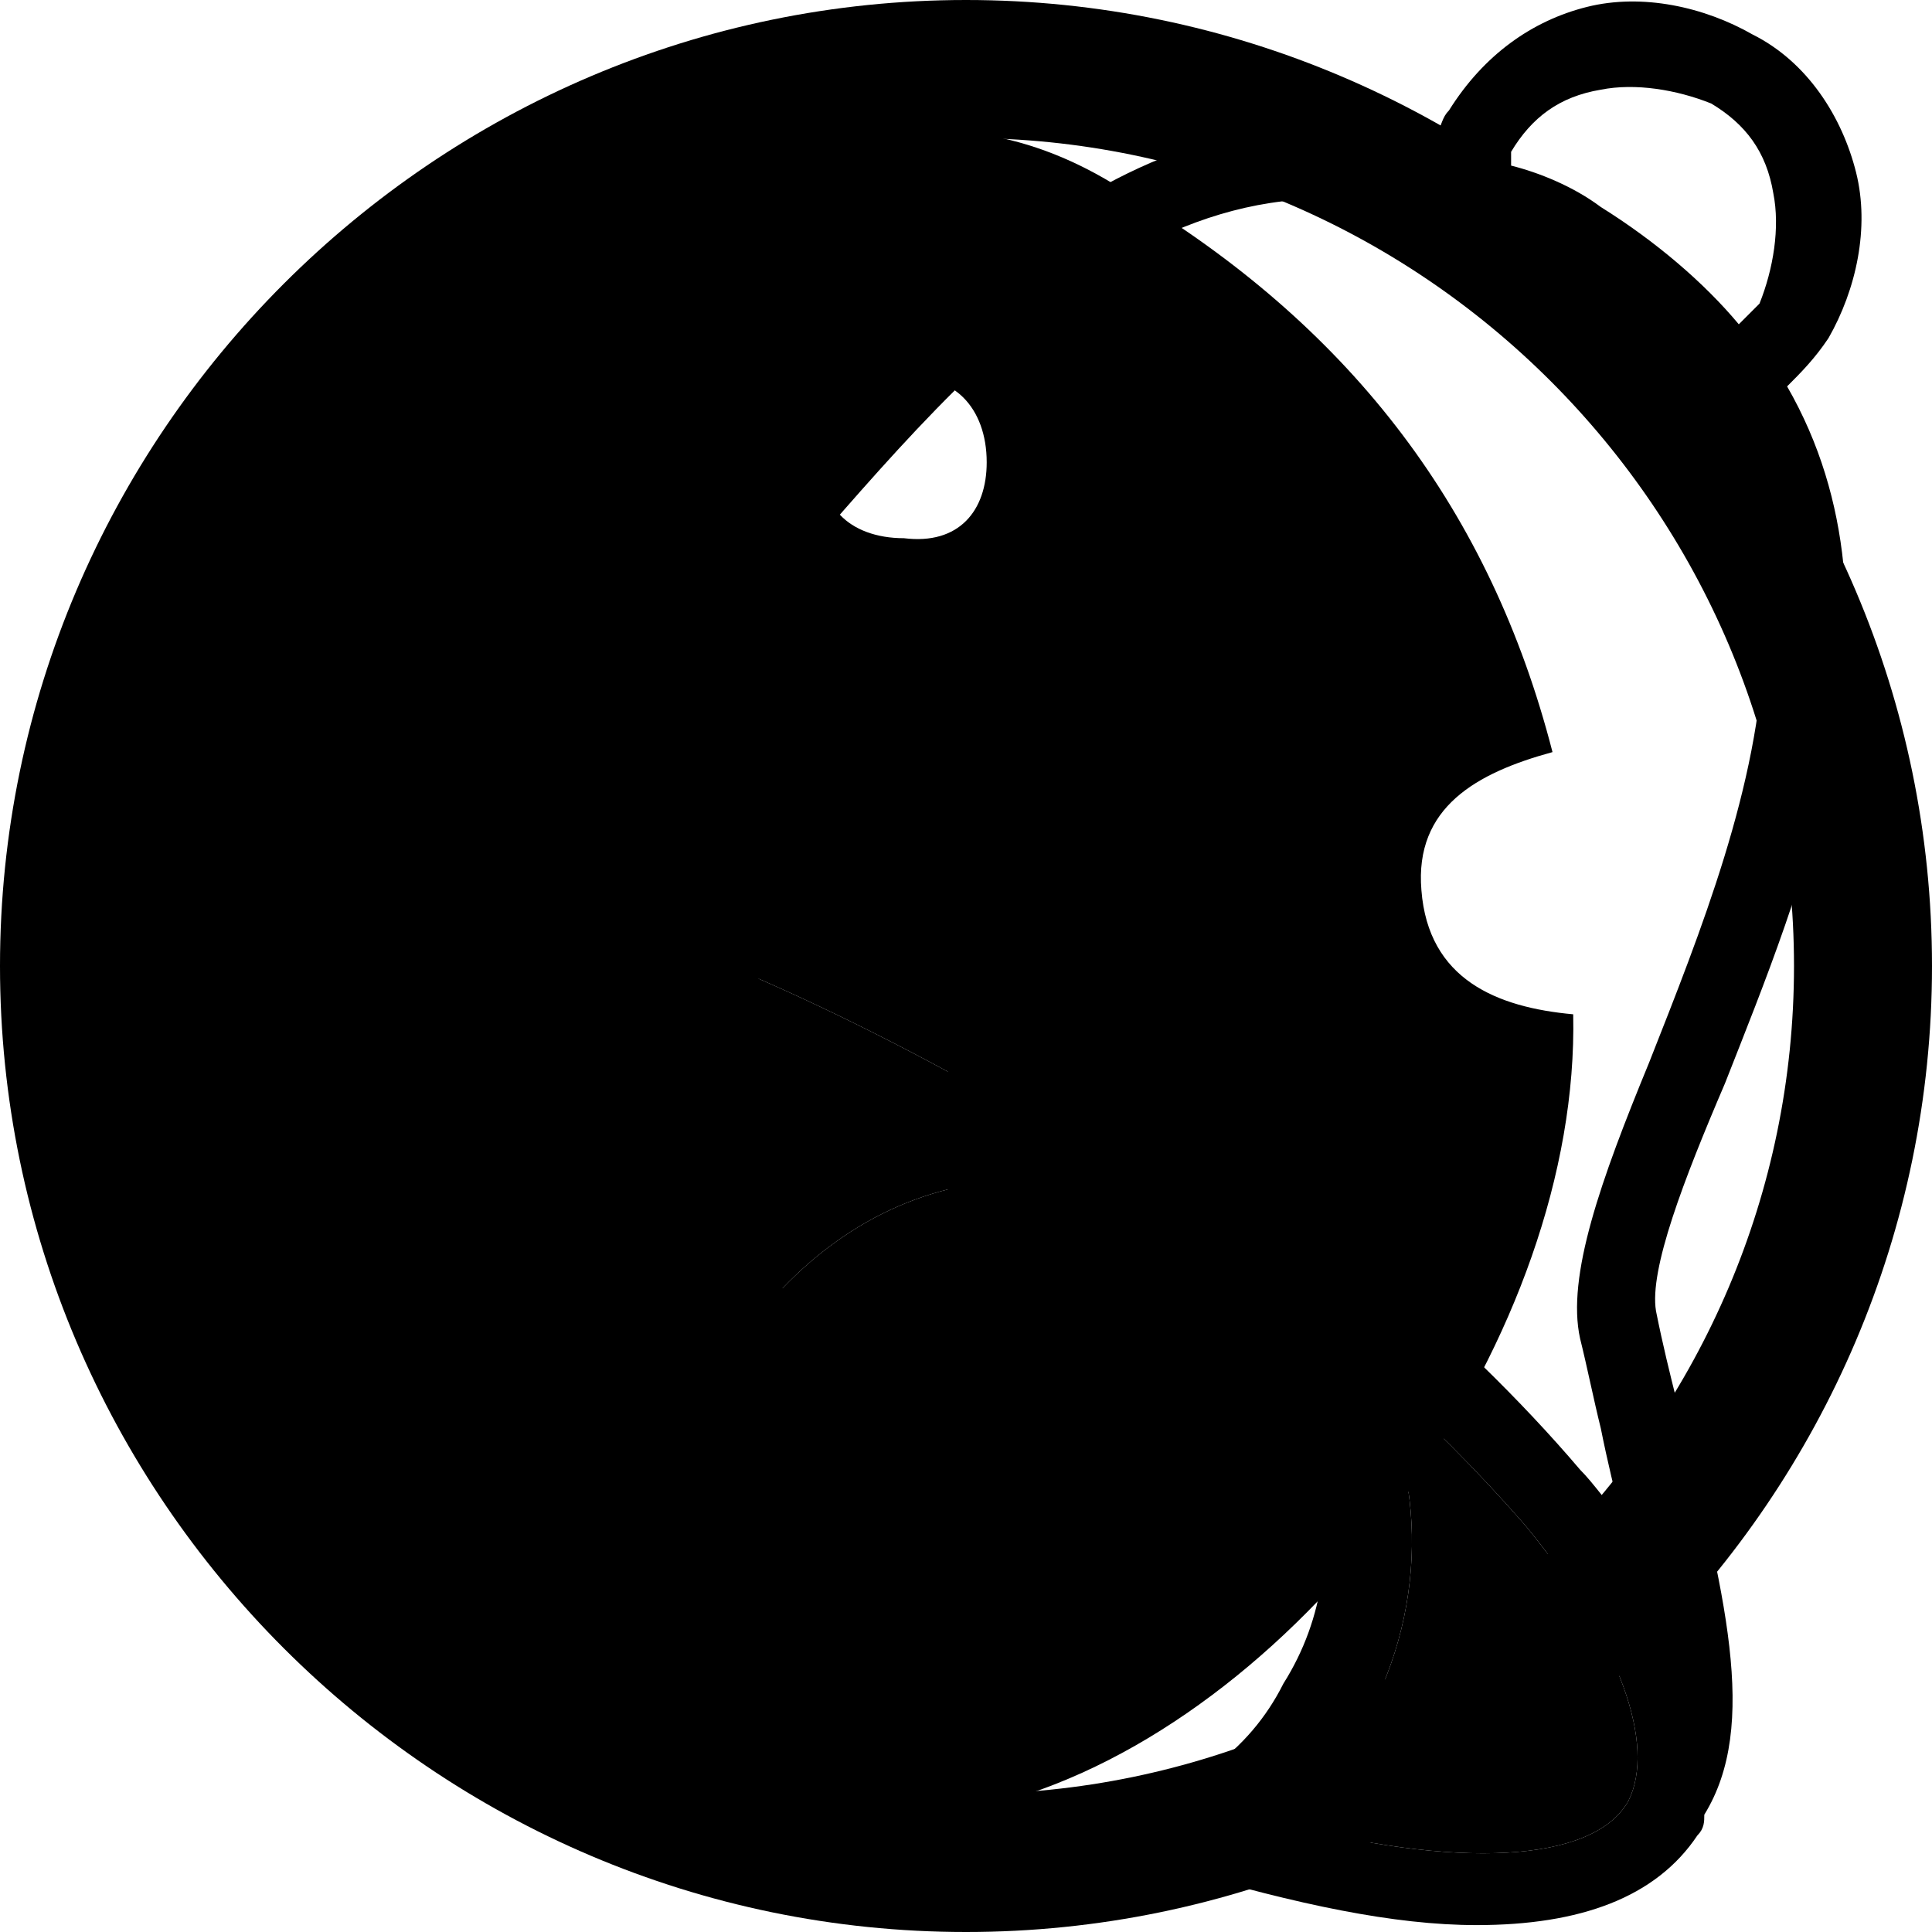
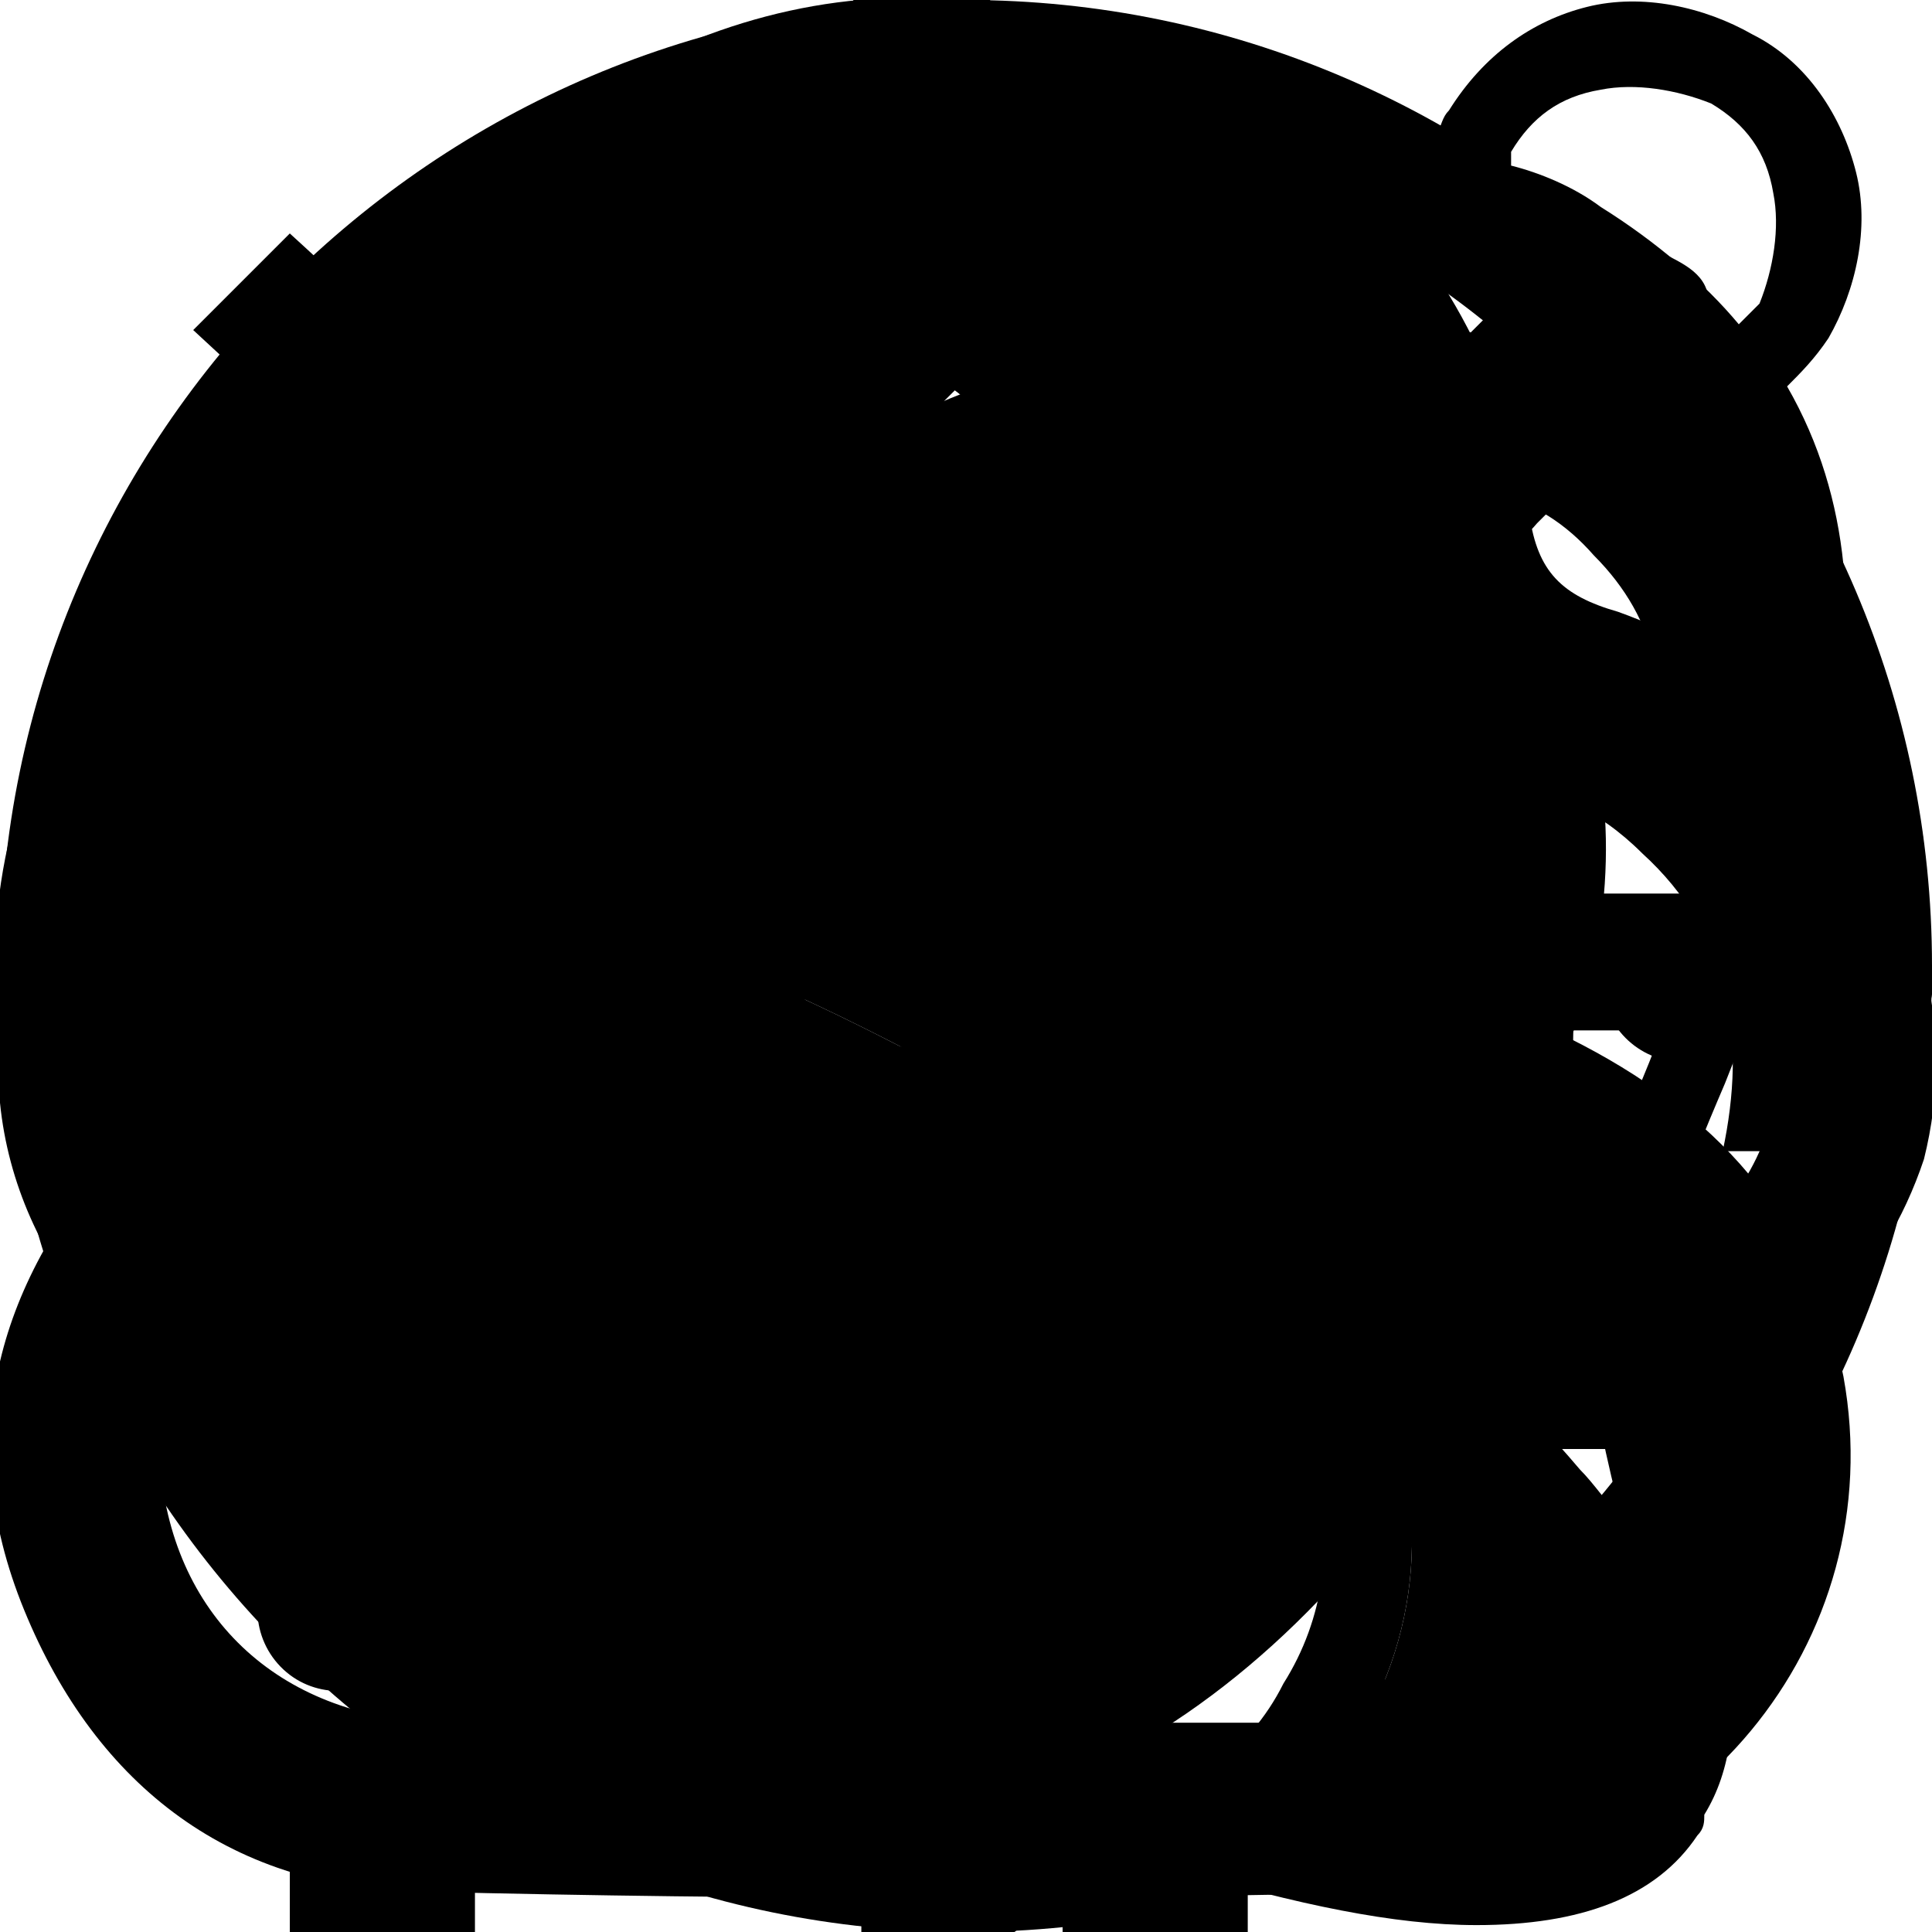
<svg xmlns="http://www.w3.org/2000/svg">
  <svg id="weather" data-name="weather" viewBox="0 0 28 28">
    <path d="M22.5,10.9c-1.1,0.3-2,0.8-1.9,2c0.1,1.3,1.1,1.7,2.2,1.8c0.1,4.6-3.7,9.9-7.9,11.3c-1.9,0.6-3.8-0.1-5.5-0.8       C4.1,23,1.3,17.8,2.1,12.1C2.8,7,7.1,2.9,12.3,2c1.6-0.3,2.9,0,4.2,0.9C19.6,4.8,21.6,7.4,22.5,10.9z M13.9,16.4       c0-1.3-1-2.3-2.3-2.3c-1.2,0-2.3,1-2.3,2.2c0,1.3,0.9,2.3,2.3,2.4C12.8,18.7,13.9,17.7,13.9,16.4z M14.3,6.7c0-0.8-0.5-1.3-1.2-1.2       c-0.5,0.1-1,0.6-1.1,1.1c-0.2,0.7,0.3,1.2,1.1,1.2C13.9,7.9,14.3,7.4,14.3,6.7z" />
    <path d="M14,28C6.3,28,0,21.7,0,14S6.3,0,14,0s14,6.3,14,14S21.7,28,14,28z M14,2C7.4,2,2,7.4,2,14s5.4,12,12,12s12-5.4,12-12       S20.6,2,14,2z" />
  </svg>
  <svg id="notification" data-name="notification" viewBox="0 0 26 28">
    <path d="M24.9,5.6c0.2-0.2,0.4-0.4,0.6-0.7c0.4-0.7,0.6-1.6,0.4-2.4c-0.2-0.8-0.7-1.6-1.5-2c-0.7-0.4-1.6-0.6-2.4-0.4       c-0.8,0.2-1.5,0.7-2,1.5c-0.1,0.1-0.1,0.2-0.2,0.4c-4.4-1.1-7.6,2.7-9.9,5.4c-1,1.2-1.9,2.2-2.5,2.4C6.9,9.8,6.5,9.9,6.1,10       c-2.8,0.7-4.7,1.1-5.5,2.4l0,0c-0.1,0.1-0.1,0.2-0.2,0.2c-0.8,1.3-0.2,3.2,1.6,5.4c1.6,2,4.1,4.1,7.1,5.8c0.4,1.2,1.2,2.2,2.3,2.9       c0.8,0.5,1.8,0.8,2.7,0.8c0.4,0,0.9,0,1.3-0.2c0.3-0.1,0.5-0.1,0.7-0.2c1.7,0.5,3.1,0.8,4.3,0.8c1.5,0,2.6-0.4,3.2-1.3       c0.1-0.1,0.1-0.2,0.1-0.3l0,0c0.8-1.3,0.3-3.2-0.4-6c-0.1-0.4-0.2-0.8-0.3-1.3c-0.1-0.6,0.4-1.9,1-3.3C25.1,12.9,26.8,8.9,24.9,5.6z       M20.9,2.2c0.3-0.5,0.7-0.8,1.3-0.9c0.5-0.1,1.1,0,1.6,0.2c0.5,0.3,0.8,0.7,0.9,1.3c0.1,0.5,0,1.1-0.2,1.6c-0.1,0.1-0.2,0.2-0.3,0.3       c-0.5-0.6-1.2-1.2-2-1.7c-0.4-0.3-0.9-0.5-1.3-0.6C20.9,2.3,20.9,2.2,20.9,2.2z M8.9,22.4C6.4,20.8,4.4,19,3,17.3       c-1.4-1.7-2-3.2-1.5-4c0.5-0.8,2.1-1,4.3-0.5c2.5,0.5,5.4,1.8,8.3,3.5c0.5,0.3,0.9,0.6,1.3,0.9c-0.8-0.2-1.7-0.2-2.5,0       c-1.4,0.3-2.5,1.2-3.3,2.4C9.1,20.4,8.9,21.4,8.9,22.4z M15.1,26.3c-1.1,0.3-2.2,0.1-3.1-0.5c-1.9-1.2-2.6-3.7-1.4-5.6       c0.6-0.9,1.5-1.6,2.5-1.9c0.3-0.1,0.7-0.1,1-0.1c0.7,0,1.5,0.2,2.1,0.6c1.9,1.2,2.6,3.7,1.4,5.6C17.1,25.4,16.2,26,15.1,26.3z       M22.6,26.1c-0.5,0.9-2.5,1-5.1,0.3c0.5-0.4,0.8-0.8,1.2-1.3c1-1.7,1-3.7,0.1-5.3c0.9,0.8,1.6,1.5,2.3,2.3       C22.5,23.8,23,25.3,22.6,26.1z M22.9,15.4c-0.7,1.7-1.2,3.1-1,4c0.1,0.4,0.2,0.9,0.3,1.3c0.1,0.5,0.2,0.9,0.3,1.3       c-0.2-0.2-0.4-0.5-0.6-0.7c-1.7-2-4.3-4.2-7.3-6c-3-1.8-6.1-3.1-8.7-3.7c-0.3-0.1-0.6-0.1-0.9-0.2c0.4-0.1,0.9-0.2,1.3-0.3       c0.4-0.1,0.8-0.2,1.3-0.3c1-0.2,1.9-1.4,3.1-2.8c2.7-3.1,6-7,10.8-4.1C26.3,6.9,24.4,11.6,22.9,15.4z" />
    <path d="M22.6,26.1c-0.5,0.9-2.5,1-5.1,0.3c0.5-0.4,0.8-0.8,1.2-1.3c1-1.7,1-3.7,0.1-5.3c0.9,0.8,1.6,1.5,2.3,2.3       C22.5,23.8,23,25.3,22.6,26.1z" />
    <path d="M15.4,17.2c-0.8-0.2-1.7-0.2-2.5,0c-1.4,0.3-2.5,1.2-3.3,2.4c-0.5,0.9-0.8,1.8-0.8,2.8C6.4,20.8,4.4,19,3,17.3       c-1.4-1.7-2-3.2-1.5-4c0.5-0.8,2.1-1,4.3-0.5c2.5,0.5,5.4,1.8,8.3,3.5C14.5,16.6,14.9,16.9,15.4,17.2z" />
  </svg>
+   <svg id="sunny" data-name="sunny" viewBox="0 0 24 24">
+     <path d="M 11.875 0.188 C 11.371 0.25 10.996 0.68 11 1.188 L 11 3.188 C 10.996 3.547 11.184 3.883 11.496 4.066 C 11.809 4.246 12.191 4.246 12.504 4.066 C 12.816 3.883 13.004 3.547 13 3.188 L 13 1.188 C 13.004 0.898 12.879 0.625 12.664 0.434 C 12.449 0.242 12.16 0.152 11.875 0.188 Z M 4 3.375 C 3.625 3.441 3.324 3.715 3.219 4.078 C 3.113 4.445 3.223 4.836 3.5 5.094 L 4.906 6.5 C 5.148 6.797 5.535 6.934 5.91 6.848 C 6.281 6.762 6.574 6.469 6.66 6.098 C 6.746 5.723 6.609 5.336 6.312 5.094 L 4.906 3.688 C 4.719 3.488 4.461 3.379 4.188 3.375 C 4.156 3.375 4.125 3.375 4.094 3.375 C 4.062 3.375 4.031 3.375 4 3.375 Z M 19.688 3.375 C 19.461 3.406 19.25 3.52 19.094 3.688 L 17.688 5.094 C 17.391 5.336 17.254 5.723 17.34 6.098 C 17.426 6.469 17.719 6.762 18.09 6.848 C 18.465 6.934 18.852 6.797 19.094 6.5 L 20.5 5.094 C 20.797 4.809 20.887 4.367 20.727 3.988 C 20.57 3.609 20.191 3.367 19.781 3.375 C 19.75 3.375 19.719 3.375 19.688 3.375 Z M 12 5.188 C 8.156 5.188 5 8.344 5 12.188 C 5 16.031 8.156 19.188 12 19.188 C 15.844 19.188 19 16.031 19 12.188 C 19 8.344 15.844 5.188 12 5.188 Z M 12 7.188 C 14.754 7.188 17 9.434 17 12.188 C 17 14.941 14.754 17.188 12 17.188 C 9.246 17.188 7 14.941 7 12.188 C 7 9.434 9.246 7.188 12 7.188 Z M 0.812 11.188 C 0.262 11.238 -0.145 11.73 -0.094 12.281 C -0.043 12.832 0.449 13.238 1 13.188 L 3 13.188 C 3.359 13.191 3.695 13.004 3.879 12.691 C 4.059 12.379 4.059 11.996 3.879 11.684 C 3.695 11.371 3.359 11.184 3 11.188 L 1 11.188 C 0.969 11.188 0.938 11.188 0.906 11.188 C 0.875 11.188 0.844 11.188 0.812 11.188 Z M 20.812 11.188 C 20.262 11.238 19.855 11.73 19.906 12.281 C 19.957 12.832 20.449 13.238 21 13.188 L 23 13.188 C 23.359 13.191 23.695 13.004 23.879 12.691 C 24.059 12.379 24.059 11.996 23.879 11.684 C 23.695 11.371 23.359 11.184 23 11.188 L 21 11.188 C 20.969 11.188 20.938 11.188 20.906 11.188 C 20.875 11.188 20.844 11.188 20.812 11.188 Z M 5.469 17.594 C 5.25 17.633 5.055 17.742 4.906 17.906 L 3.5 19.281 C 3.102 19.668 3.098 20.305 3.484 20.703 C 3.871 21.102 4.508 21.105 4.906 20.719 L 6.312 19.312 C 6.637 19.012 6.723 18.535 6.527 18.141 C 6.336 17.742 5.902 17.523 5.469 17.594 Z M 18.188 17.594 C 17.812 17.66 17.512 17.934 17.406 18.297 C 17.301 18.664 17.41 19.055 17.688 19.312 L 19.094 20.719 C 19.492 21.105 20.129 21.102 20.516 20.703 C 20.902 20.305 20.898 19.668 20.5 19.281 L 19.094 17.906 C 18.887 17.684 18.586 17.57 18.281 17.594 C 18.25 17.594 18.219 17.594 18.188 17.594 Z M 11.875 20.188 C 11.371 20.25 10.996 20.68 11 21.188 L 11 23.188 C 10.996 23.547 11.184 23.883 11.496 24.066 C 11.809 24.246 12.191 24.246 12.504 24.066 C 12.816 23.883 13.004 23.547 13 23.188 L 13 21.188 C 13.004 20.898 12.879 20.625 12.664 20.434 C 12.449 20.242 12.16 20.152 11.875 20.188 Z" />
+   </svg>
+   <svg id="rainy" data-name="rainy" viewBox="0 0 24 24">
+     <path d="M3.9,15.6c-1,0-1.8,0-2.7,0c-0.2,0-0.5-0.4-0.6-0.6c-1.5-3.2-0.4-7,2.6-9C3.6,5.7,4,5.3,4.1,5C5.4,1.8,8.7-0.3,11.9,0       c3.7,0.4,6.5,2.8,7.1,6.4c0.1,0.7,0.4,1,1.1,1.2c2.8,1,4.4,3.9,3.7,6.7c-0.8,0-1.5,0-2.4,0c0.3-1.4,0.1-2.7-1-3.7       c-1.1-1.1-2.4-1-3.8-1c0-0.9,0.1-1.8,0-2.6c-0.3-2.6-2.5-4.5-5.1-4.6C9,2.4,6.7,4.1,6.2,6.6C6,7.1,5.8,7.4,5.3,7.6       c-3,1.4-3.9,4.9-1.8,7.5C3.7,15.2,3.7,15.4,3.9,15.6z" />
+     <path d="M10.7,18c-0.8,0-1.5,0-2.3,0c0-1.2,0-2.3,0-3.5c0.8,0,1.5,0,2.3,0C10.7,15.7,10.7,16.8,10.7,18z" />
+     <path d="M13.2,16.9c0.8,0,1.5,0,2.3,0c0,1.2,0,2.3,0,3.5c-0.8,0-1.5,0-2.3,0C13.2,19.2,13.2,18.1,13.2,16.9z" />
+     <path d="M20.4,14.5c0,1.2,0,2.3,0,3.5c-0.7,0-1.5,0-2.3,0c0-1.2,0-2.3,0-3.5C18.8,14.5,19.6,14.5,20.4,14.5z" />
+     <path d="M3.7,20.4c0-1.2,0-2.3,0-3.5c0.8,0,1.5,0,2.3,0c0,1.2,0,2.3,0,3.5C5.2,20.4,4.5,20.4,3.7,20.4z" />
+     <path d="M13.2,24c0-0.8,0-1.5,0-2.3c0.8,0,1.5,0,2.3,0c0,0.8,0,1.5,0,2.3C14.8,24,14,24,13.2,24z" />
+     <path d="M10.8,21.6c-0.8,0-1.5,0-2.3,0c0-0.8,0-1.5,0-2.3c0.8,0,1.5,0,2.3,0C10.8,20,10.8,20.8,10.8,21.6z" />
+     <path d="M5.9,24c-0.8,0-1.5,0-2.3,0c0-0.8,0-1.5,0-2.3c0.8,0,1.5,0,2.3,0C5.9,22.4,5.9,23.2,5.9,24z" />
+     <path d="M20.4,19.3c0,0.8,0,1.5,0,2.3c-0.7,0-1.5,0-2.3,0c0-0.7,0-1.5,0-2.3C18.8,19.3,19.5,19.3,20.4,19.3z" />
+   </svg>
+   <svg id="windy" data-name="windy" viewBox="0 0 24 24">
+     <path d="M9.6,15.7c0-0.5,0-0.9,0-1.5c0.3,0,0.5,0,0.8,0c1.9,0,3.8,0,5.6,0c0.5,0,1-0.1,1-0.8c0-0.6-0.5-0.7-1-0.7       c-0.6,0-1.1,0-1.7,0c0.3-1,1.2-1.6,2.2-1.5c1,0.1,2,1,2,2c0.1,1.4-0.7,2.5-2.1,2.5C14.1,15.7,11.9,15.7,9.6,15.7z" />
+     <path d="M10.3,21.4c0.6,0,1.2,0,1.7,0c0.5,0,0.9-0.2,0.9-0.8c0-0.6-0.5-0.7-1-0.7c-1.8,0-3.7,0-5.5,0c-1,0-1,0-1-1       c0-0.1,0-0.3,0.1-0.5c1,0,2,0,2.9,0c1.3,0,2.6,0,3.8,0c1.2,0,2,0.8,2.1,2c0.1,1.1-0.5,2.1-1.6,2.4c-1,0.3-2.1-0.2-2.6-1.2       C10.2,21.5,10.3,21.5,10.3,21.4z" />
+     <path d="M22.8,10c-0.2-0.2-0.3-0.5-0.3-0.6c0.1-1.5-0.3-2.9-1.2-3.8c-0.9-1-2.2-1.5-3.6-1.5c-0.3,0-0.5-0.1-0.7-0.4       c-1.3-1.8-3.1-2.7-5.2-2.6c-2.6,0.1-4.5,1.5-5.5,4C6.2,5.4,5.9,5.6,5.7,5.7C4.4,6.2,3.6,7,3.2,8.3C3,8.7,2.9,8.9,2.5,9       C0.8,9.9-0.2,11.8,0,13.7c0.2,2,1.7,3.7,3.5,4c0.5,0.1,1.1,0.1,1.7,0.2v-1.9c-0.1,0-0.2,0-0.3,0c0,0,0,0,0,0c-0.8,0-1.5-0.2-2-0.7       c-0.8-0.7-1.1-1.6-0.8-2.5c0.2-1.1,0.9-1.8,1.9-2c0.5-0.1,1-0.3,1-1.2c0-1.1,0.8-1.8,2-1.8c0.6,0,0.9-0.2,1-0.8       c0.3-1.8,1.3-2.9,2.9-3.4c1.7-0.5,3.1-0.1,4.3,1.2c0.3,0.3,0.5,0.7,0.7,1.1C16,5.9,16.1,6,16.2,6.2l0.1,0.2L17,6.2       c1.2-0.3,2.1-0.1,2.8,0.7c0.8,0.8,1,1.8,0.6,2.8c-0.3,0.7,0.1,1,0.5,1.3c0.8,0.6,1.2,1.4,1.2,2.4c-0.1,0.9-0.6,1.8-1.5,2.2       c-0.1,0.1-0.2,0.1-0.4,0.2l-0.4,0.2l0.8,1.6l0.2-0.1c1.5-0.5,2.6-1.6,3.1-3.1C24.3,12.8,23.9,11.2,22.8,10z" />
+     <rect x="4" y="12.1" width="6" height="1" />
+     <rect x="11.5" y="16.6" width="7" height="1" />
+   </svg>
+   <svg id="cloudy" data-name="cloudy" viewBox="0 0 24 24">
+     <path d="M19.5,12.9c1.8,0.9,3,2.2,3.4,4.2c0.6,3.3-1.9,6.3-5.3,6.4c-4.1,0.1-8.2,0.1-12.3,0c-2.4,0-4.1-1.3-5-3.5       c-0.9-2.2-0.3-4.1,1.2-5.8c0.3-0.3,0.5-0.6,0.6-1c0.9-3.1,2.9-4.9,6.1-5.6C8.6,7.5,8.9,7.4,9,7.2c1.9-2.6,5-3.4,7.7-2       c2.7,1.4,3.9,4.4,2.9,7.5C19.6,12.7,19.6,12.7,19.5,12.9z M15.1,14.9c-0.1-0.3-0.2-0.8-0.3-1.3c-0.7-2.7-3-4.2-6-4       C6.6,9.6,4.5,11.7,4,14.2c-0.1,0.3-0.3,0.7-0.5,0.9C2.4,15.9,1.9,17,2,18.3c0.2,1.9,1.6,3.1,3.6,3.1c3.9,0,7.8,0,11.7,0       c0.2,0,0.4,0,0.6,0c1.7-0.2,2.9-1.6,3-3.3c0.1-1.8-1.1-3.3-2.8-3.5C17.2,14.5,16.2,14.8,15.1,14.9z M11.2,7.7c3,1.1,3.5,1.6,5.4,5       c0.3-0.2,0.7-0.3,0.9-0.6c0.9-1.6,0.4-3.8-1.2-4.9C14.8,6.1,12.6,6.3,11.2,7.7z" />
+     <path d="M22.4,11.5c-0.2,0-0.4,0-0.6,0c-0.6-0.1-0.9-0.4-0.9-1c0-0.6,0.4-0.9,0.9-0.9c0.4,0,0.7,0,1.1,0c0.7,0,1,0.4,1,1       c0,0.6-0.4,1-1.1,1C22.8,11.5,22.6,11.5,22.4,11.5C22.4,11.5,22.4,11.5,22.4,11.5z" />
+     <path d="M20.6,3.1c0.1,0.1,0.5,0.2,0.6,0.5c0.1,0.3,0.1,0.8,0,1c-0.2,0.4-0.6,0.8-1,1c-0.3,0.2-0.7,0.2-1,0       c-0.2-0.1-0.5-0.5-0.5-0.8C18.6,4.3,19.8,3.1,20.6,3.1z" />
+     <path d="M7.3,3.1c0.8,0,2.1,1.1,2,1.7c0,0.3-0.3,0.7-0.5,0.9c-0.3,0.1-0.7,0.1-1-0.1c-0.4-0.2-0.7-0.6-1-1c-0.2-0.3-0.2-0.7-0.1-1       C6.8,3.4,7.2,3.2,7.3,3.1z" />
+     <path d="M15,2c0,0.2,0,0.4,0,0.6c-0.1,0.5-0.4,0.8-0.9,0.9c-0.6,0-0.9-0.3-1-0.8c-0.1-0.4,0-0.8,0-1.2c0-0.6,0.4-1,1-1       c0.6,0,0.9,0.4,1,1C15,1.7,15,1.8,15,2C15,2,15,2,15,2z" />
+   </svg>
+   <svg id="haze" data-name="haze" viewBox="0 0 24 24">
+     <path d="M9.7,18.5c0-0.7,0-1.2,0-1.9c0.7,0,1.3,0,2,0c2.1-0.1,3.9-1.5,4.3-3.6c0.5-2-0.4-4.1-2.3-5.1c-1.8-1-4-0.7-5.5,0.8       C8.2,8.8,8.1,9,7.9,9.2c0.6,0,1.1,0,1.7,0c0,0.6,0,1.2,0,1.8c-3,0-6.1,0-9.1,0c0-0.6,0-1.2,0-1.8c1.5,0,3,0,4.5,0       c0.5,0,0.8-0.1,1-0.5c1.7-2.8,4.8-3.8,7.7-2.8c3,1.1,4.7,4,4.2,7.2c-0.5,3-3,5.2-6.2,5.4C11.1,18.5,10.4,18.5,9.7,18.5z" />
+     <path d="M12.4,13c0,0.6,0,1.1,0,1.7c-3,0-6.1,0-9.1,0c0-0.6,0-1.1,0-1.7C6.3,13,9.3,13,12.4,13z" />
+     <path d="M0.5,18.4c0-0.6,0-1.2,0-1.8c2.4,0,4.8,0,7.3,0c0,0.6,0,1.1,0,1.8C5.3,18.4,2.9,18.4,0.5,18.4z" />
+     <path d="M2.4,4.1c0.4-0.4,0.8-0.8,1.2-1.2C4.7,3.9,5.8,5,6.9,6.1C6.5,6.5,6,6.9,5.6,7.2C4.6,6.2,3.6,5.2,2.4,4.1z" />
+     <path d="M16.3,6.1c1-1,2.1-2.1,3.2-3.2c0.4,0.4,0.7,0.8,1.1,1.2c-1.1,1-2.1,2.1-3.3,3.2C17,6.9,16.6,6.5,16.3,6.1z" />
+     <path d="M20.6,19.9c-0.4,0.4-0.8,0.8-1.2,1.2c-1.1-1.1-2.1-2.2-3.2-3.3c0.3-0.3,0.8-0.7,1.2-1.1C18.5,17.7,19.5,18.8,20.6,19.9z" />
+     <path d="M10.6,4.5c0-1.5,0-3,0-4.5c0.6,0,1.1,0,1.7,0c0,1.5,0,3,0,4.5C11.8,4.5,11.3,4.5,10.6,4.5z" />
+     <path d="M23.5,11.1c0,0.6,0,1.1,0,1.7c-1.5,0-3,0-4.6,0c0-0.5,0-1.1,0-1.7C20.5,11.1,22,11.1,23.5,11.1z" />
+     <path d="M12.4,24c-0.6,0-1.1,0-1.7,0c0-1.5,0-3,0-4.6c0.5,0,1.1,0,1.7,0C12.4,20.9,12.4,22.4,12.4,24z" />
+   </svg>
</svg>
